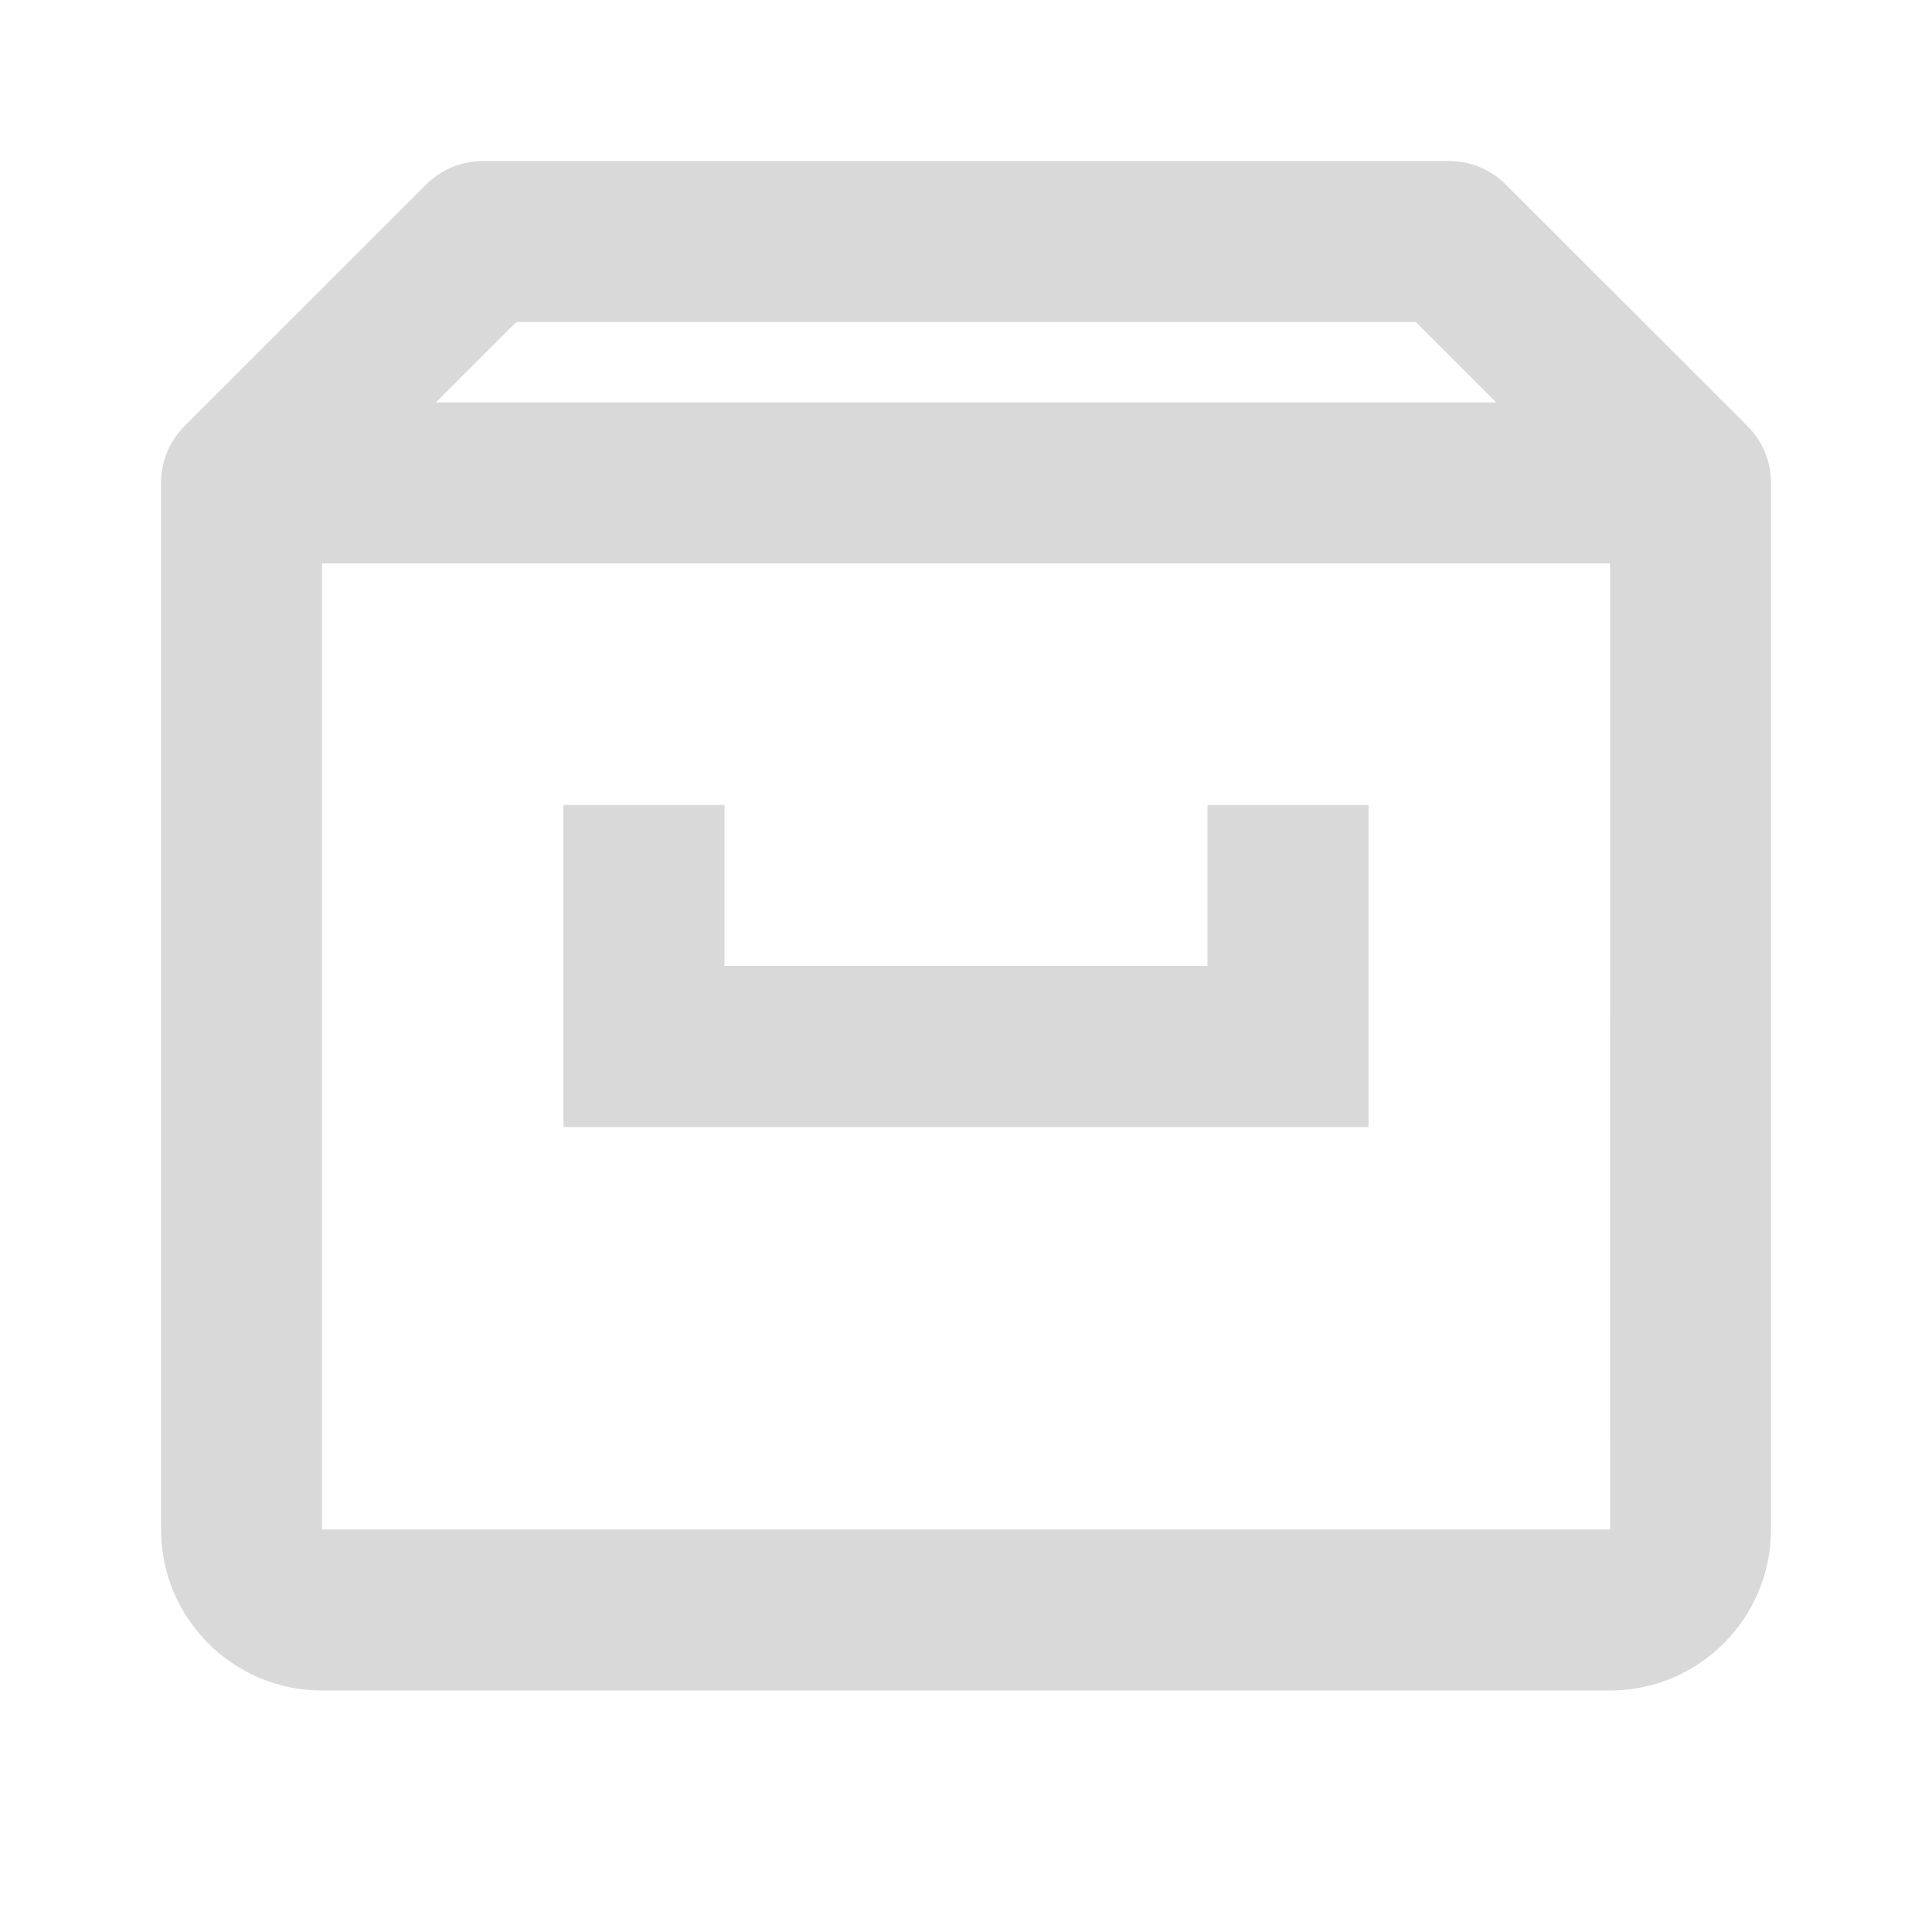
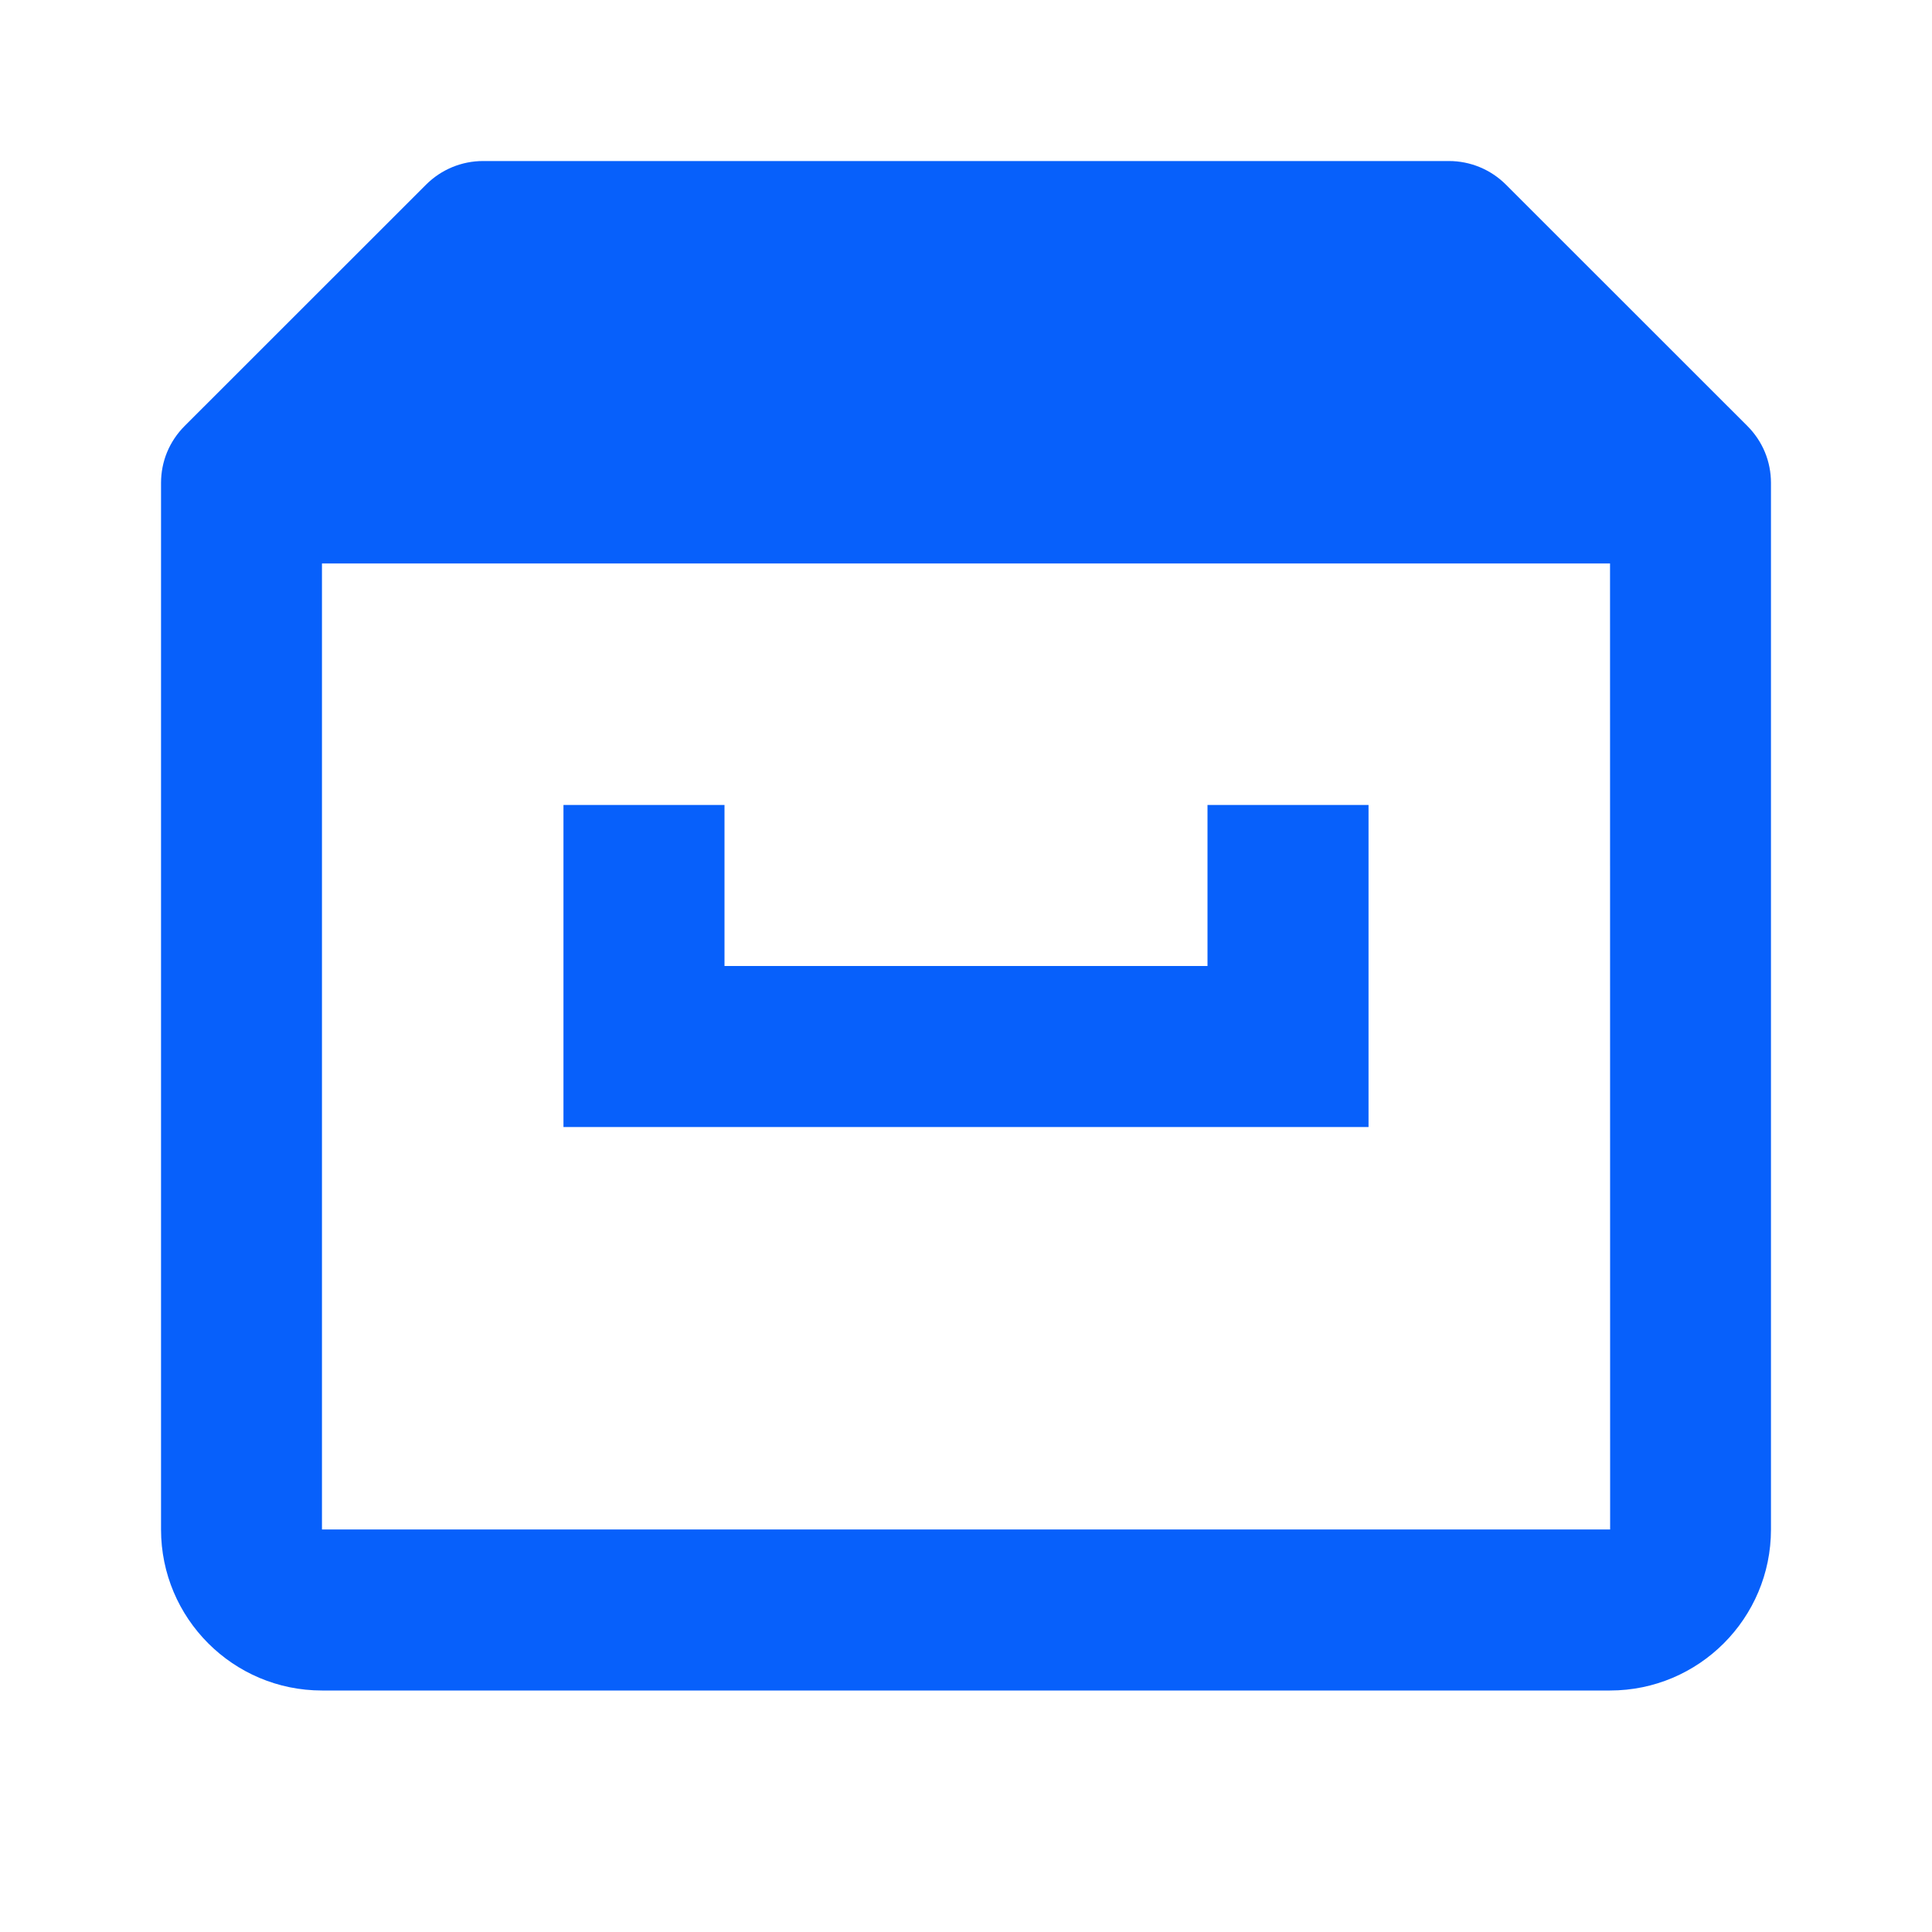
<svg xmlns="http://www.w3.org/2000/svg" width="20" height="20" viewBox="0 0 20 20" fill="none">
-   <path d="M18.088 4.409L15.589 1.911C15.433 1.755 15.221 1.667 15 1.667H5C4.779 1.667 4.567 1.755 4.411 1.911L1.912 4.409C1.834 4.487 1.772 4.579 1.73 4.68C1.688 4.781 1.667 4.89 1.667 4.999V15.833C1.667 16.753 2.414 17.5 3.333 17.5H16.667C17.586 17.5 18.333 16.753 18.333 15.833V4.999C18.333 4.89 18.312 4.781 18.27 4.68C18.227 4.579 18.166 4.487 18.088 4.409ZM5.345 3.333H14.655L15.488 4.166H4.512L5.345 3.333ZM3.333 15.833V5.832H16.667L16.668 15.833H3.333Z" fill="#D9D9D9" />
-   <path d="M12.5 10H7.5V8.333H5.833V11.667H14.167V8.333H12.5V10Z" fill="#D9D9D9" />
+   <path d="M18.088 4.409L15.589 1.911C15.433 1.755 15.221 1.667 15 1.667H5C4.779 1.667 4.567 1.755 4.411 1.911L1.912 4.409C1.834 4.487 1.772 4.579 1.73 4.68C1.688 4.781 1.667 4.89 1.667 4.999V15.833C1.667 16.753 2.414 17.5 3.333 17.5H16.667C17.586 17.5 18.333 16.753 18.333 15.833V4.999C18.333 4.89 18.312 4.781 18.27 4.68C18.228 4.579 18.166 4.487 18.088 4.409ZM5.345 3.333H14.655L15.488 4.166H4.512L5.345 3.333ZM3.333 15.833V5.833H16.667L16.668 15.833H3.333Z" fill="#0760FB" />
+   <path d="M12.5 10H7.5V8.333H5.833V11.667H14.167V8.333H12.5V10Z" fill="#0760FB" />
+   <path d="M14.5 3H5.5L4 4.5H16L14.5 3Z" fill="#0760FB" />
</svg>
